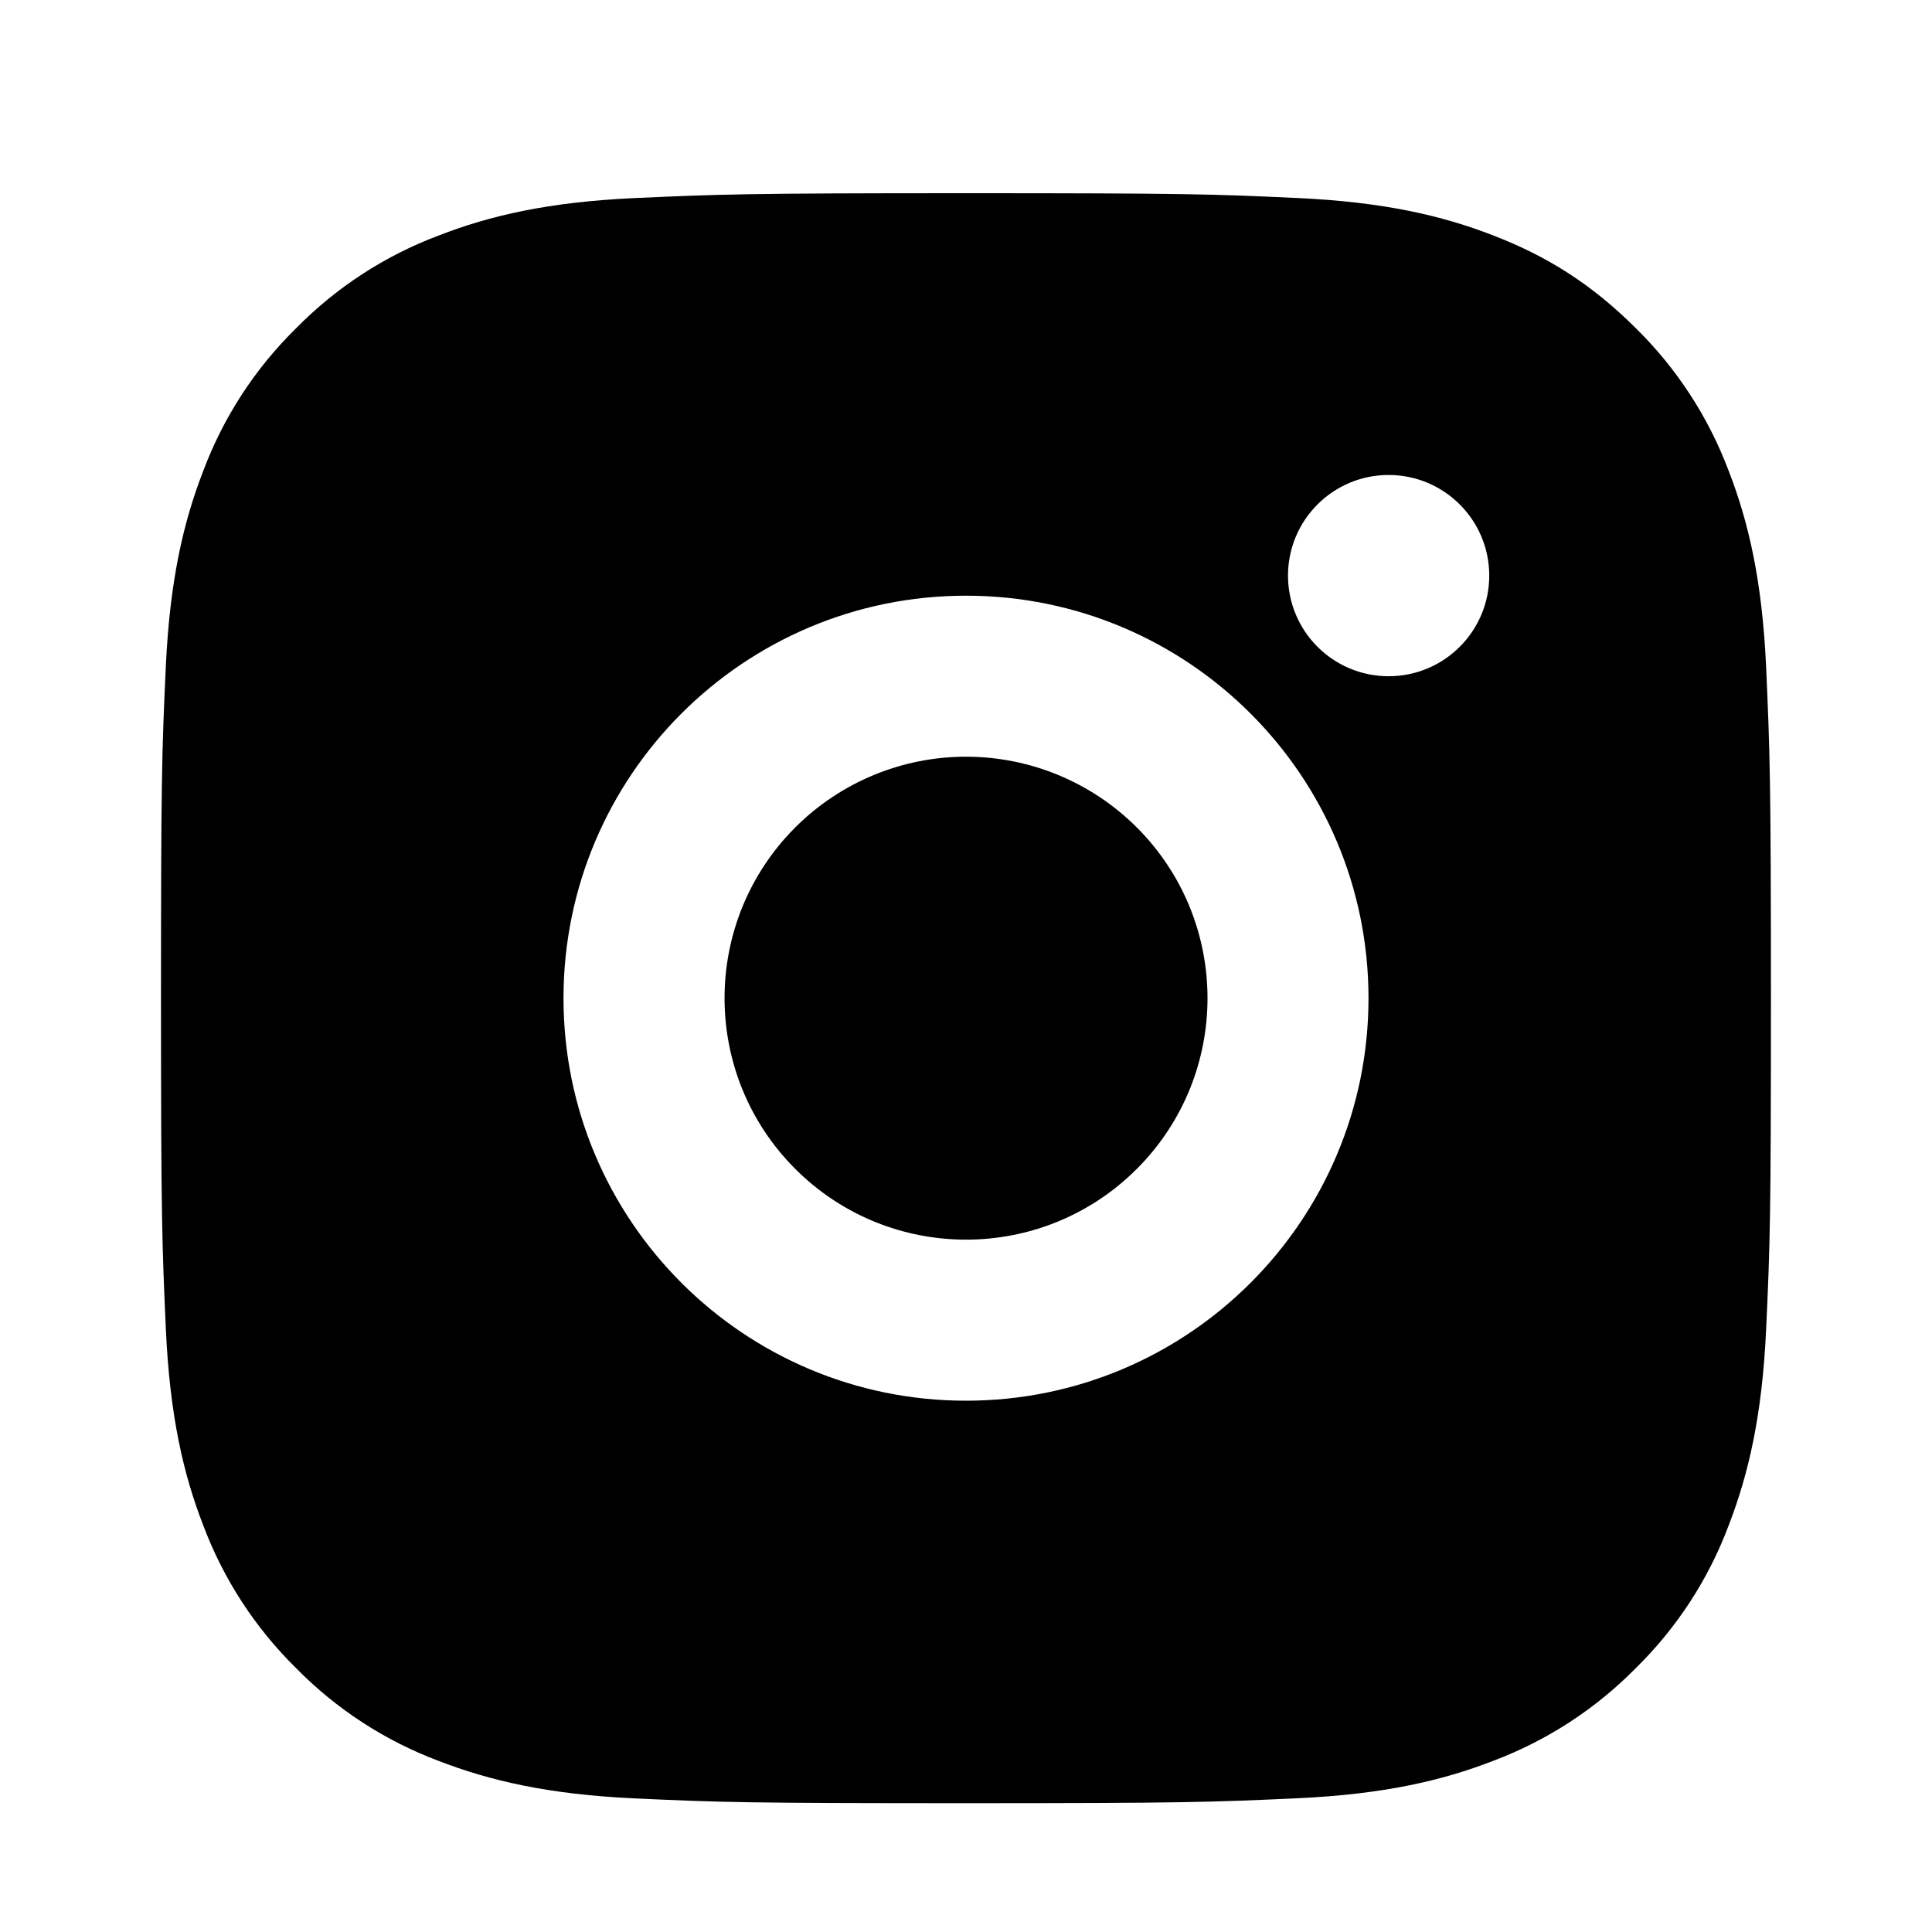
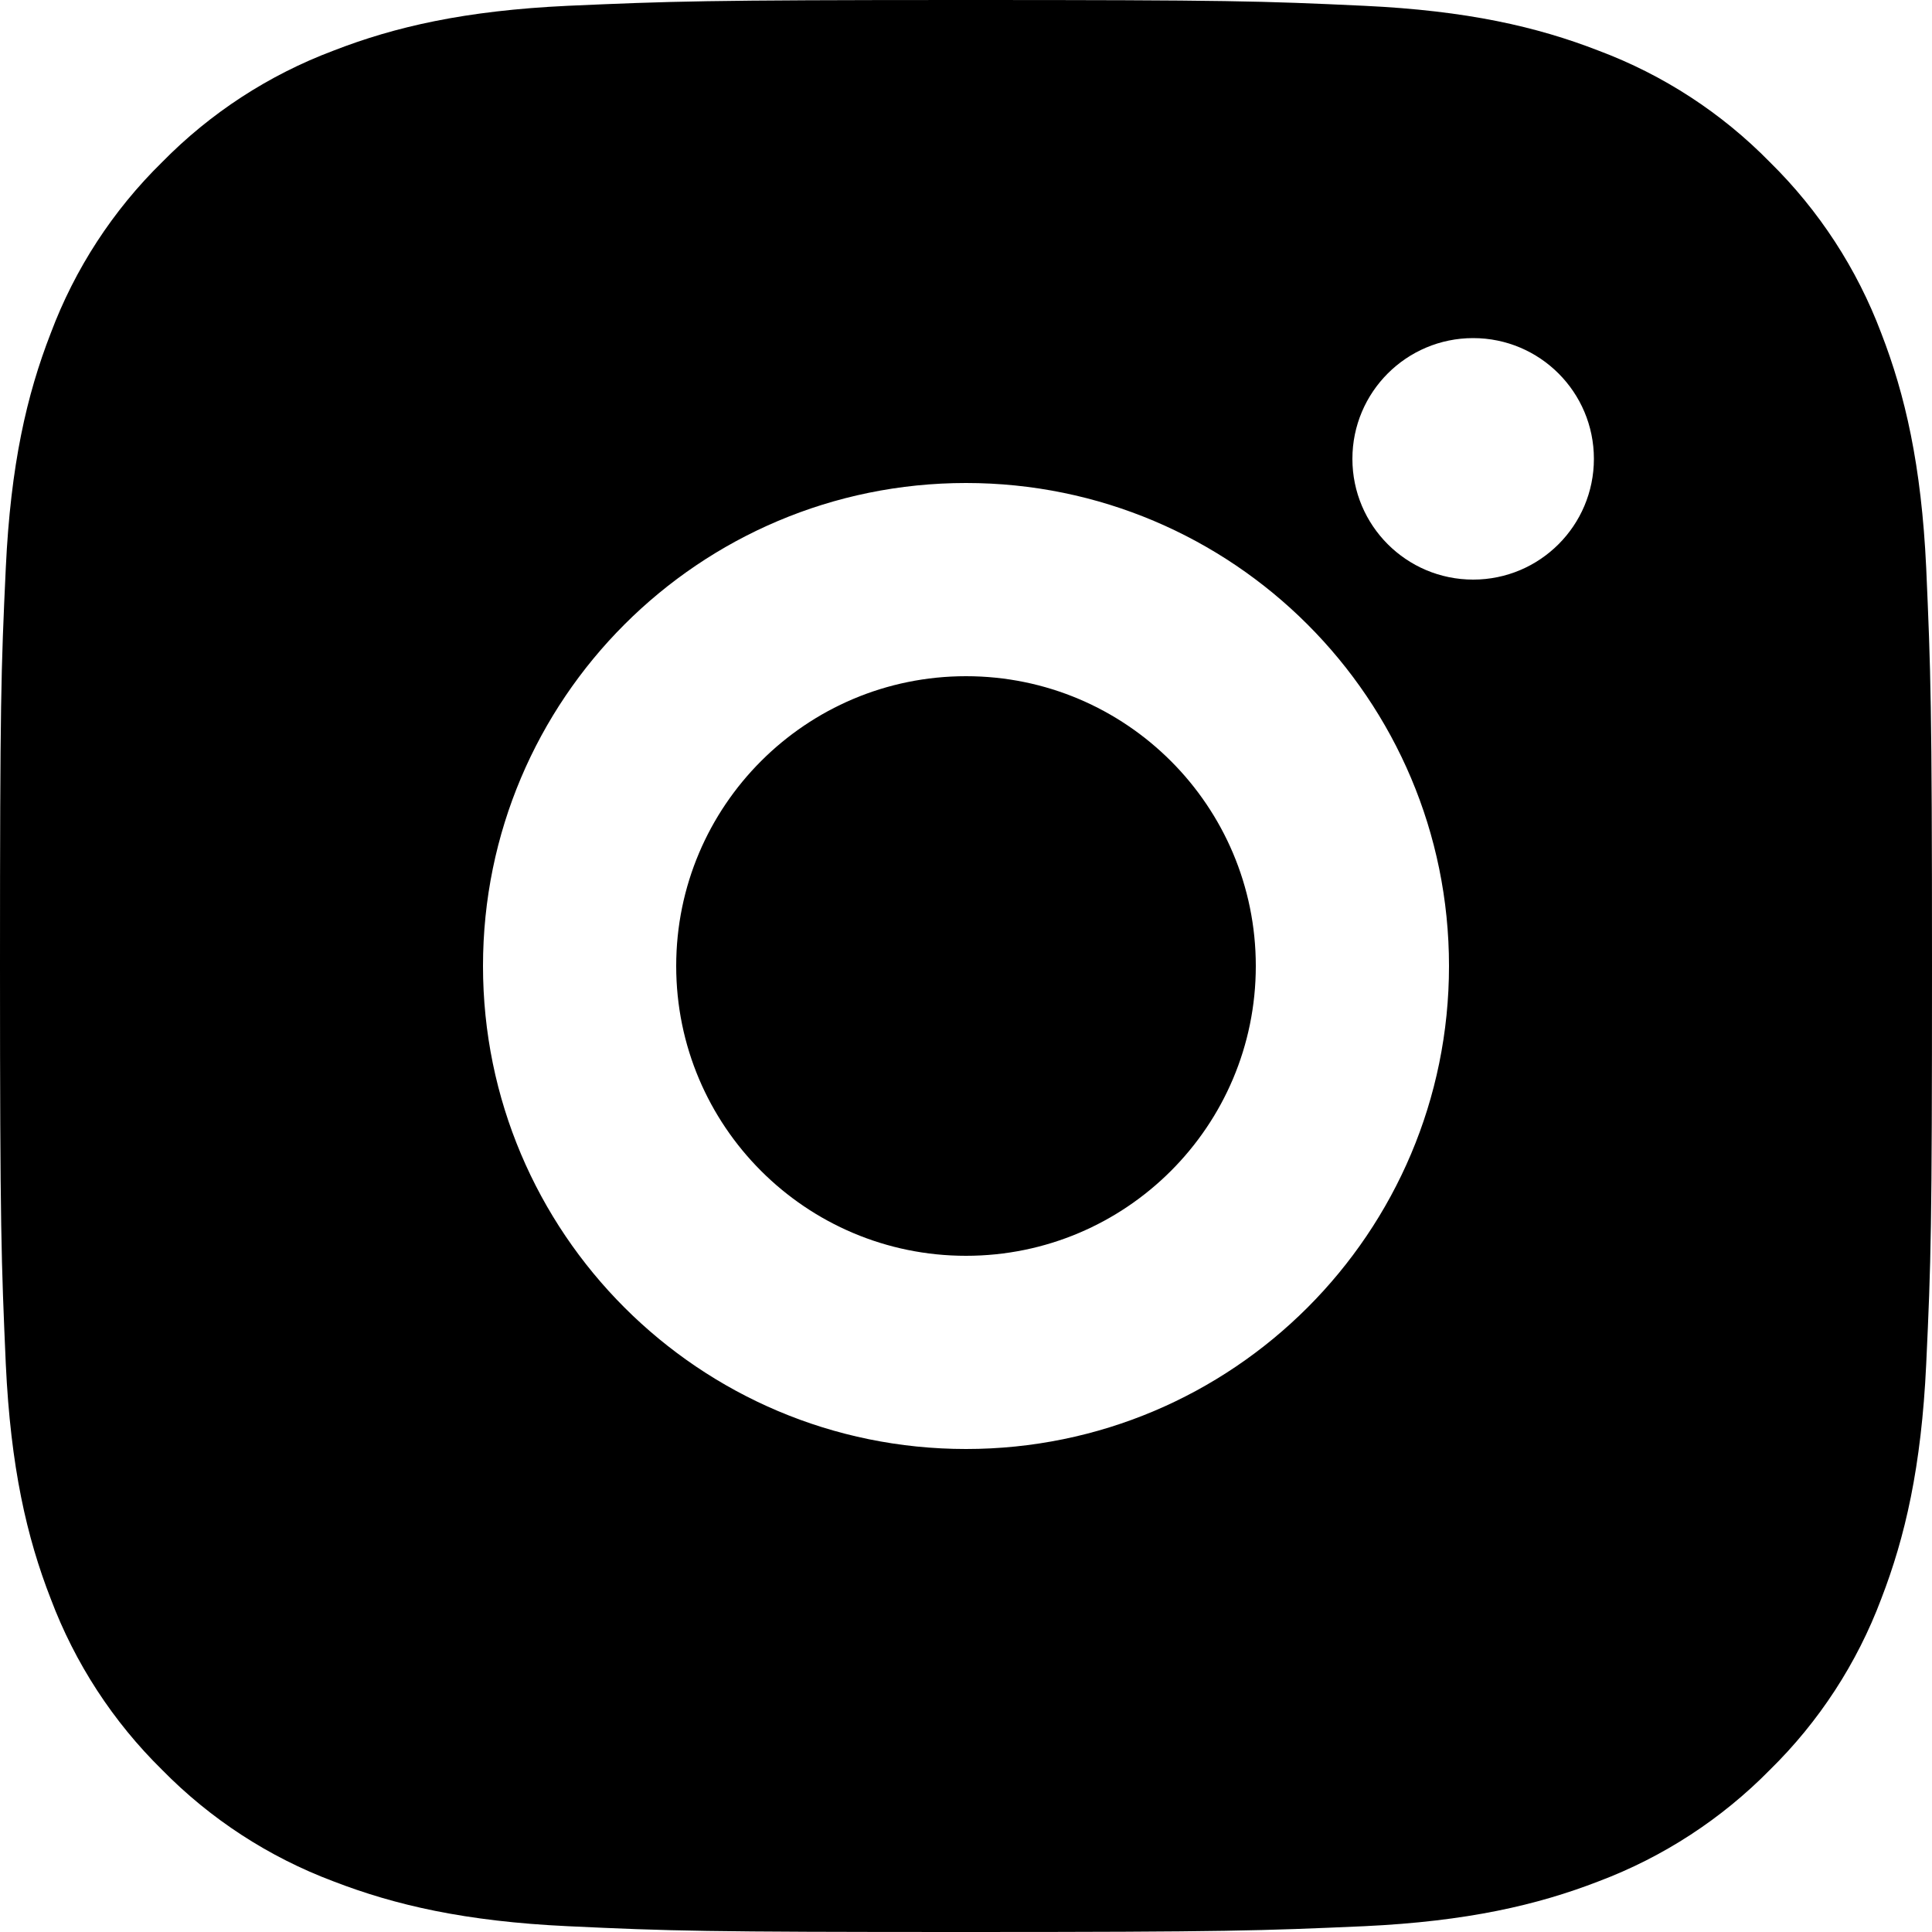
- <svg xmlns="http://www.w3.org/2000/svg" width="30" height="30" fill="none">
-   <path fill="currentColor" d="M15 3c3.396 0 3.82.013 5.152.075 1.331.062 2.237.271 3.035.581.825.318 1.52.748 2.215 1.441a6.137 6.137 0 0 1 1.441 2.215c.309.796.519 1.704.581 3.035.059 1.333.075 1.756.075 5.152s-.013 3.82-.075 5.152c-.062 1.331-.273 2.237-.581 3.035a6.105 6.105 0 0 1-1.441 2.215 6.144 6.144 0 0 1-2.215 1.441c-.796.309-1.704.519-3.035.581C18.82 27.984 18.396 28 15 28s-3.82-.013-5.152-.075c-1.331-.062-2.237-.273-3.035-.581a6.113 6.113 0 0 1-2.215-1.441 6.131 6.131 0 0 1-1.441-2.215c-.31-.796-.519-1.704-.581-3.035C2.516 19.32 2.5 18.896 2.5 15.5s.013-3.82.075-5.152.271-2.237.581-3.035a6.1 6.1 0 0 1 1.441-2.215 6.121 6.121 0 0 1 2.215-1.441c.797-.31 1.702-.519 3.035-.581C11.18 3.016 11.604 3 15 3Zm0 6.25a6.25 6.25 0 1 0 0 12.5A6.25 6.25 0 0 0 15 9.25Zm8.125-.312a1.562 1.562 0 1 0-3.125 0 1.562 1.562 0 0 0 3.125 0ZM15 11.75c.995 0 1.948.395 2.652 1.098a3.75 3.75 0 0 1 0 5.303 3.75 3.75 0 0 1-5.303 0 3.75 3.75 0 0 1 0-5.303A3.75 3.75 0 0 1 15 11.75Z" />
+ <svg xmlns="http://www.w3.org/2000/svg" width="24" height="24" fill="none">
+   <path fill="currentColor" d="M12 0c3.26 0 3.667.012 4.946.072 1.278.06 2.148.26 2.914.558a5.85 5.85 0 0 1 2.126 1.384A5.89 5.89 0 0 1 23.37 4.14c.296.764.498 1.636.558 2.914C23.984 8.333 24 8.74 24 12s-.012 3.667-.072 4.946c-.06 1.278-.262 2.148-.558 2.914a5.86 5.86 0 0 1-1.384 2.126 5.897 5.897 0 0 1-2.126 1.384c-.764.296-1.636.498-2.914.558C15.667 23.984 15.26 24 12 24s-3.667-.012-4.946-.072c-1.278-.06-2.148-.262-2.914-.558a5.868 5.868 0 0 1-2.126-1.384A5.885 5.885 0 0 1 .63 19.86c-.298-.764-.498-1.636-.558-2.914C.016 15.667 0 15.26 0 12s.012-3.667.072-4.946c.06-1.28.26-2.148.558-2.914.3-.801.773-1.527 1.384-2.126A5.876 5.876 0 0 1 4.14.63C4.906.332 5.774.132 7.054.072 8.333.016 8.74 0 12 0Zm0 6a6 6 0 1 0 0 12 6 6 0 0 0 0-12Zm7.8-.3a1.5 1.5 0 1 0-3 0 1.5 1.5 0 0 0 3 0ZM12 8.4a3.6 3.6 0 1 1 0 7.2 3.6 3.6 0 0 1 0-7.2Z" />
</svg>
